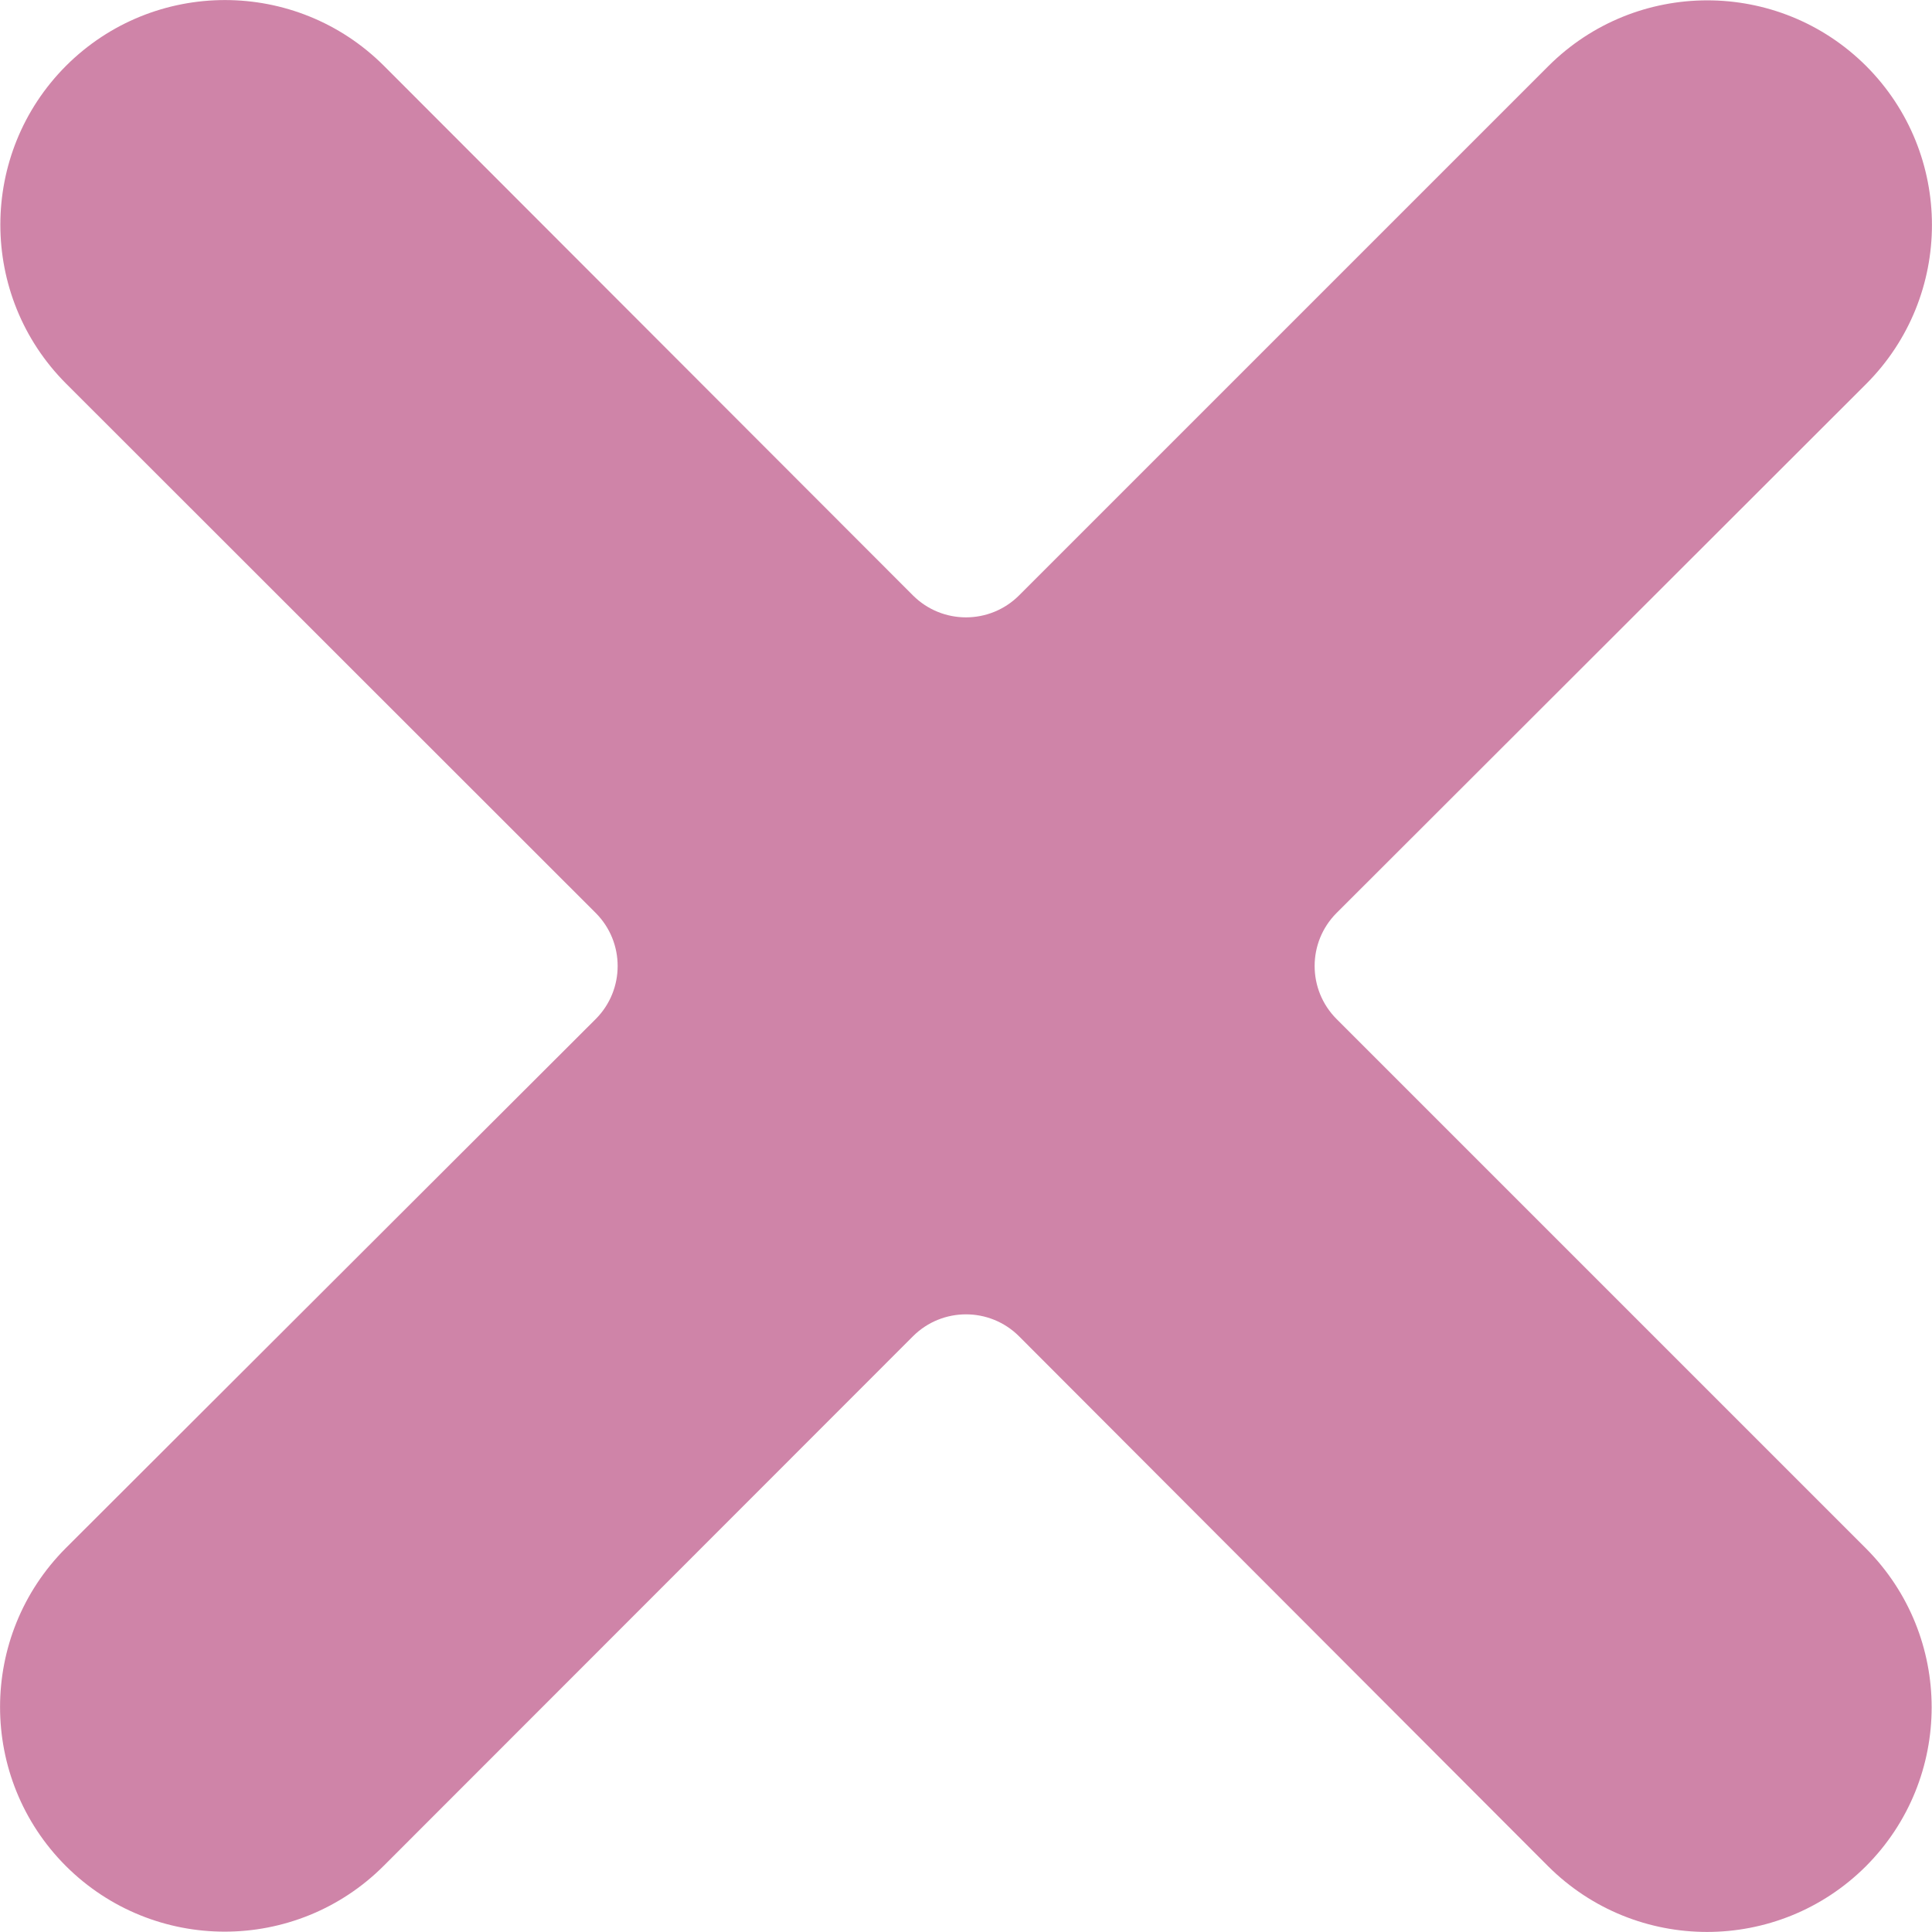
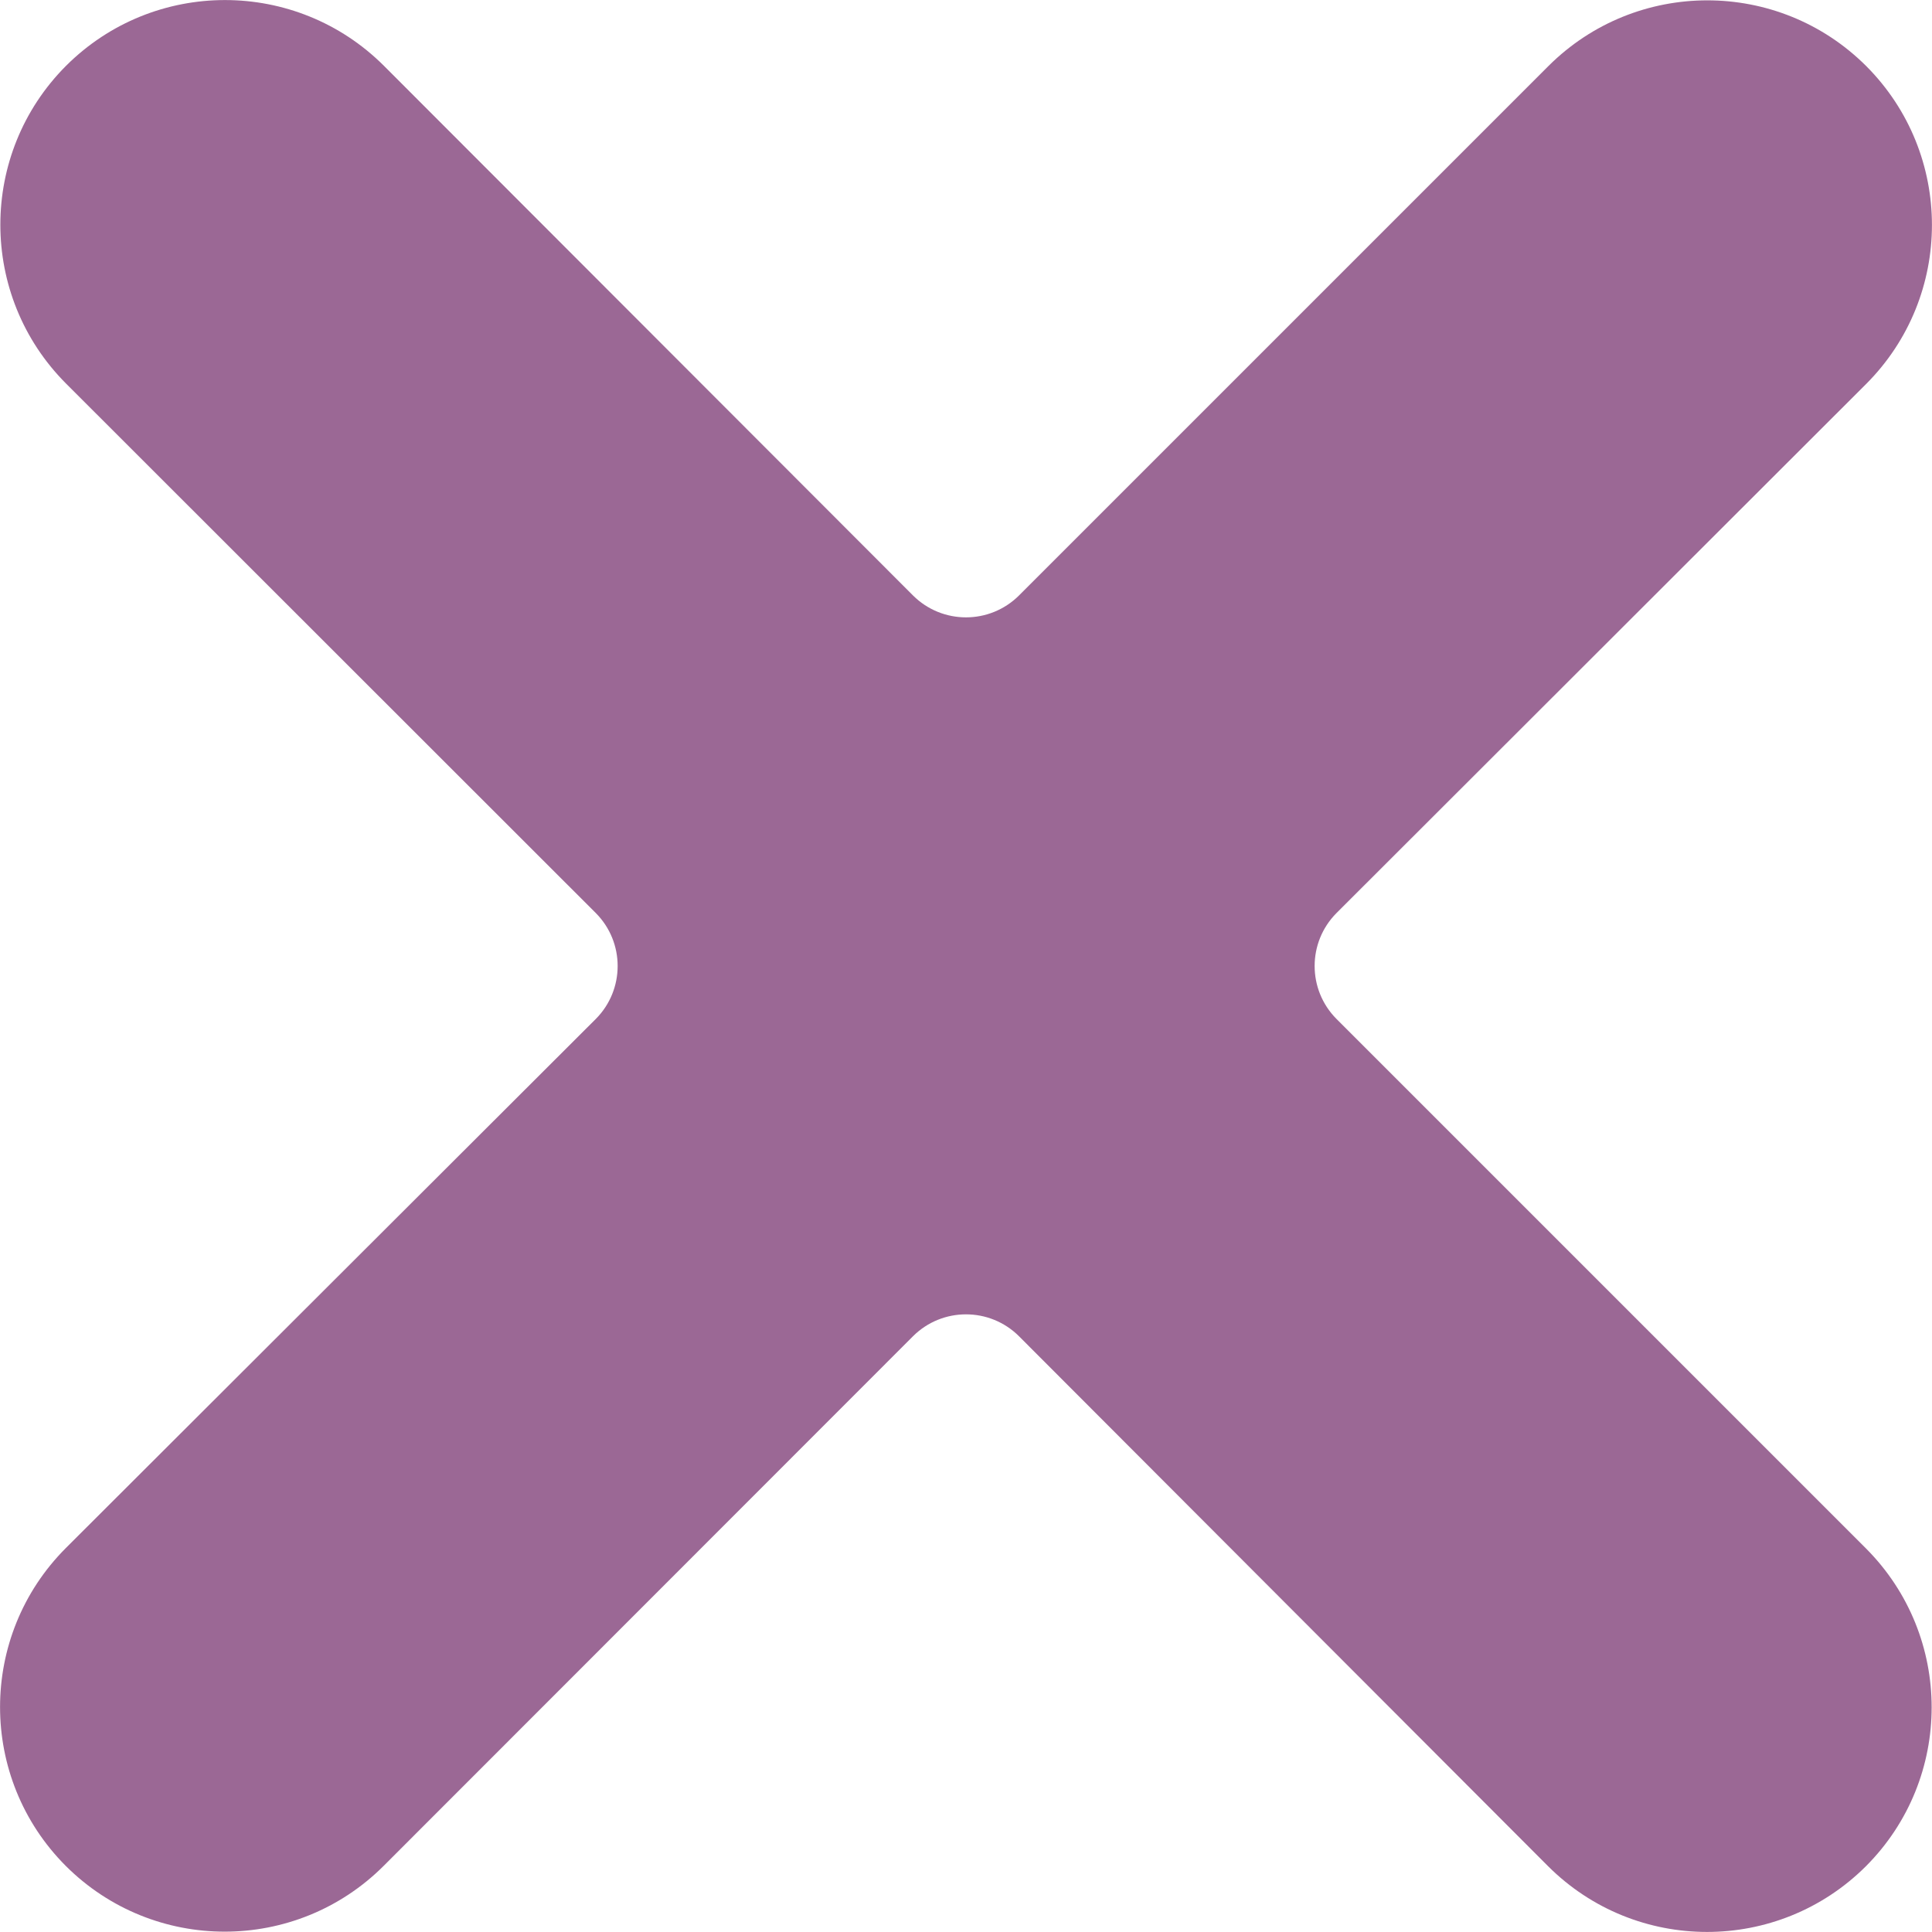
<svg xmlns="http://www.w3.org/2000/svg" id="Layer_1" data-name="Layer 1" viewBox="0 0 66.38 66.38">
  <path class="st0" d="M48.18,37.27,30,19.07h0a7.73,7.73,0,0,0-10.92,0h0a7.73,7.73,0,0,0,0,10.92l18.2,18.19h0a2.58,2.58,0,0,1,0,3.64L19.07,70h0a7.73,7.73,0,0,0,0,10.92h0a7.73,7.73,0,0,0,10.92,0l18.19-18.2h0a2.58,2.58,0,0,1,3.64,0L70,80.93h0a7.73,7.73,0,0,0,10.92,0h0a7.73,7.73,0,0,0,0-10.92L62.73,51.82h0a2.58,2.58,0,0,1,0-3.64L80.93,30h0a7.73,7.73,0,0,0,0-10.92h0a7.73,7.73,0,0,0-10.92,0L51.82,37.27h0A2.58,2.58,0,0,1,48.18,37.27Z" transform="translate(-16.81 -16.81)" />
  <style type="text/css">
- 	.st0{fill: #cf84a8;}
+ 	.st0{fill: #9b6895;}
</style>
</svg>
